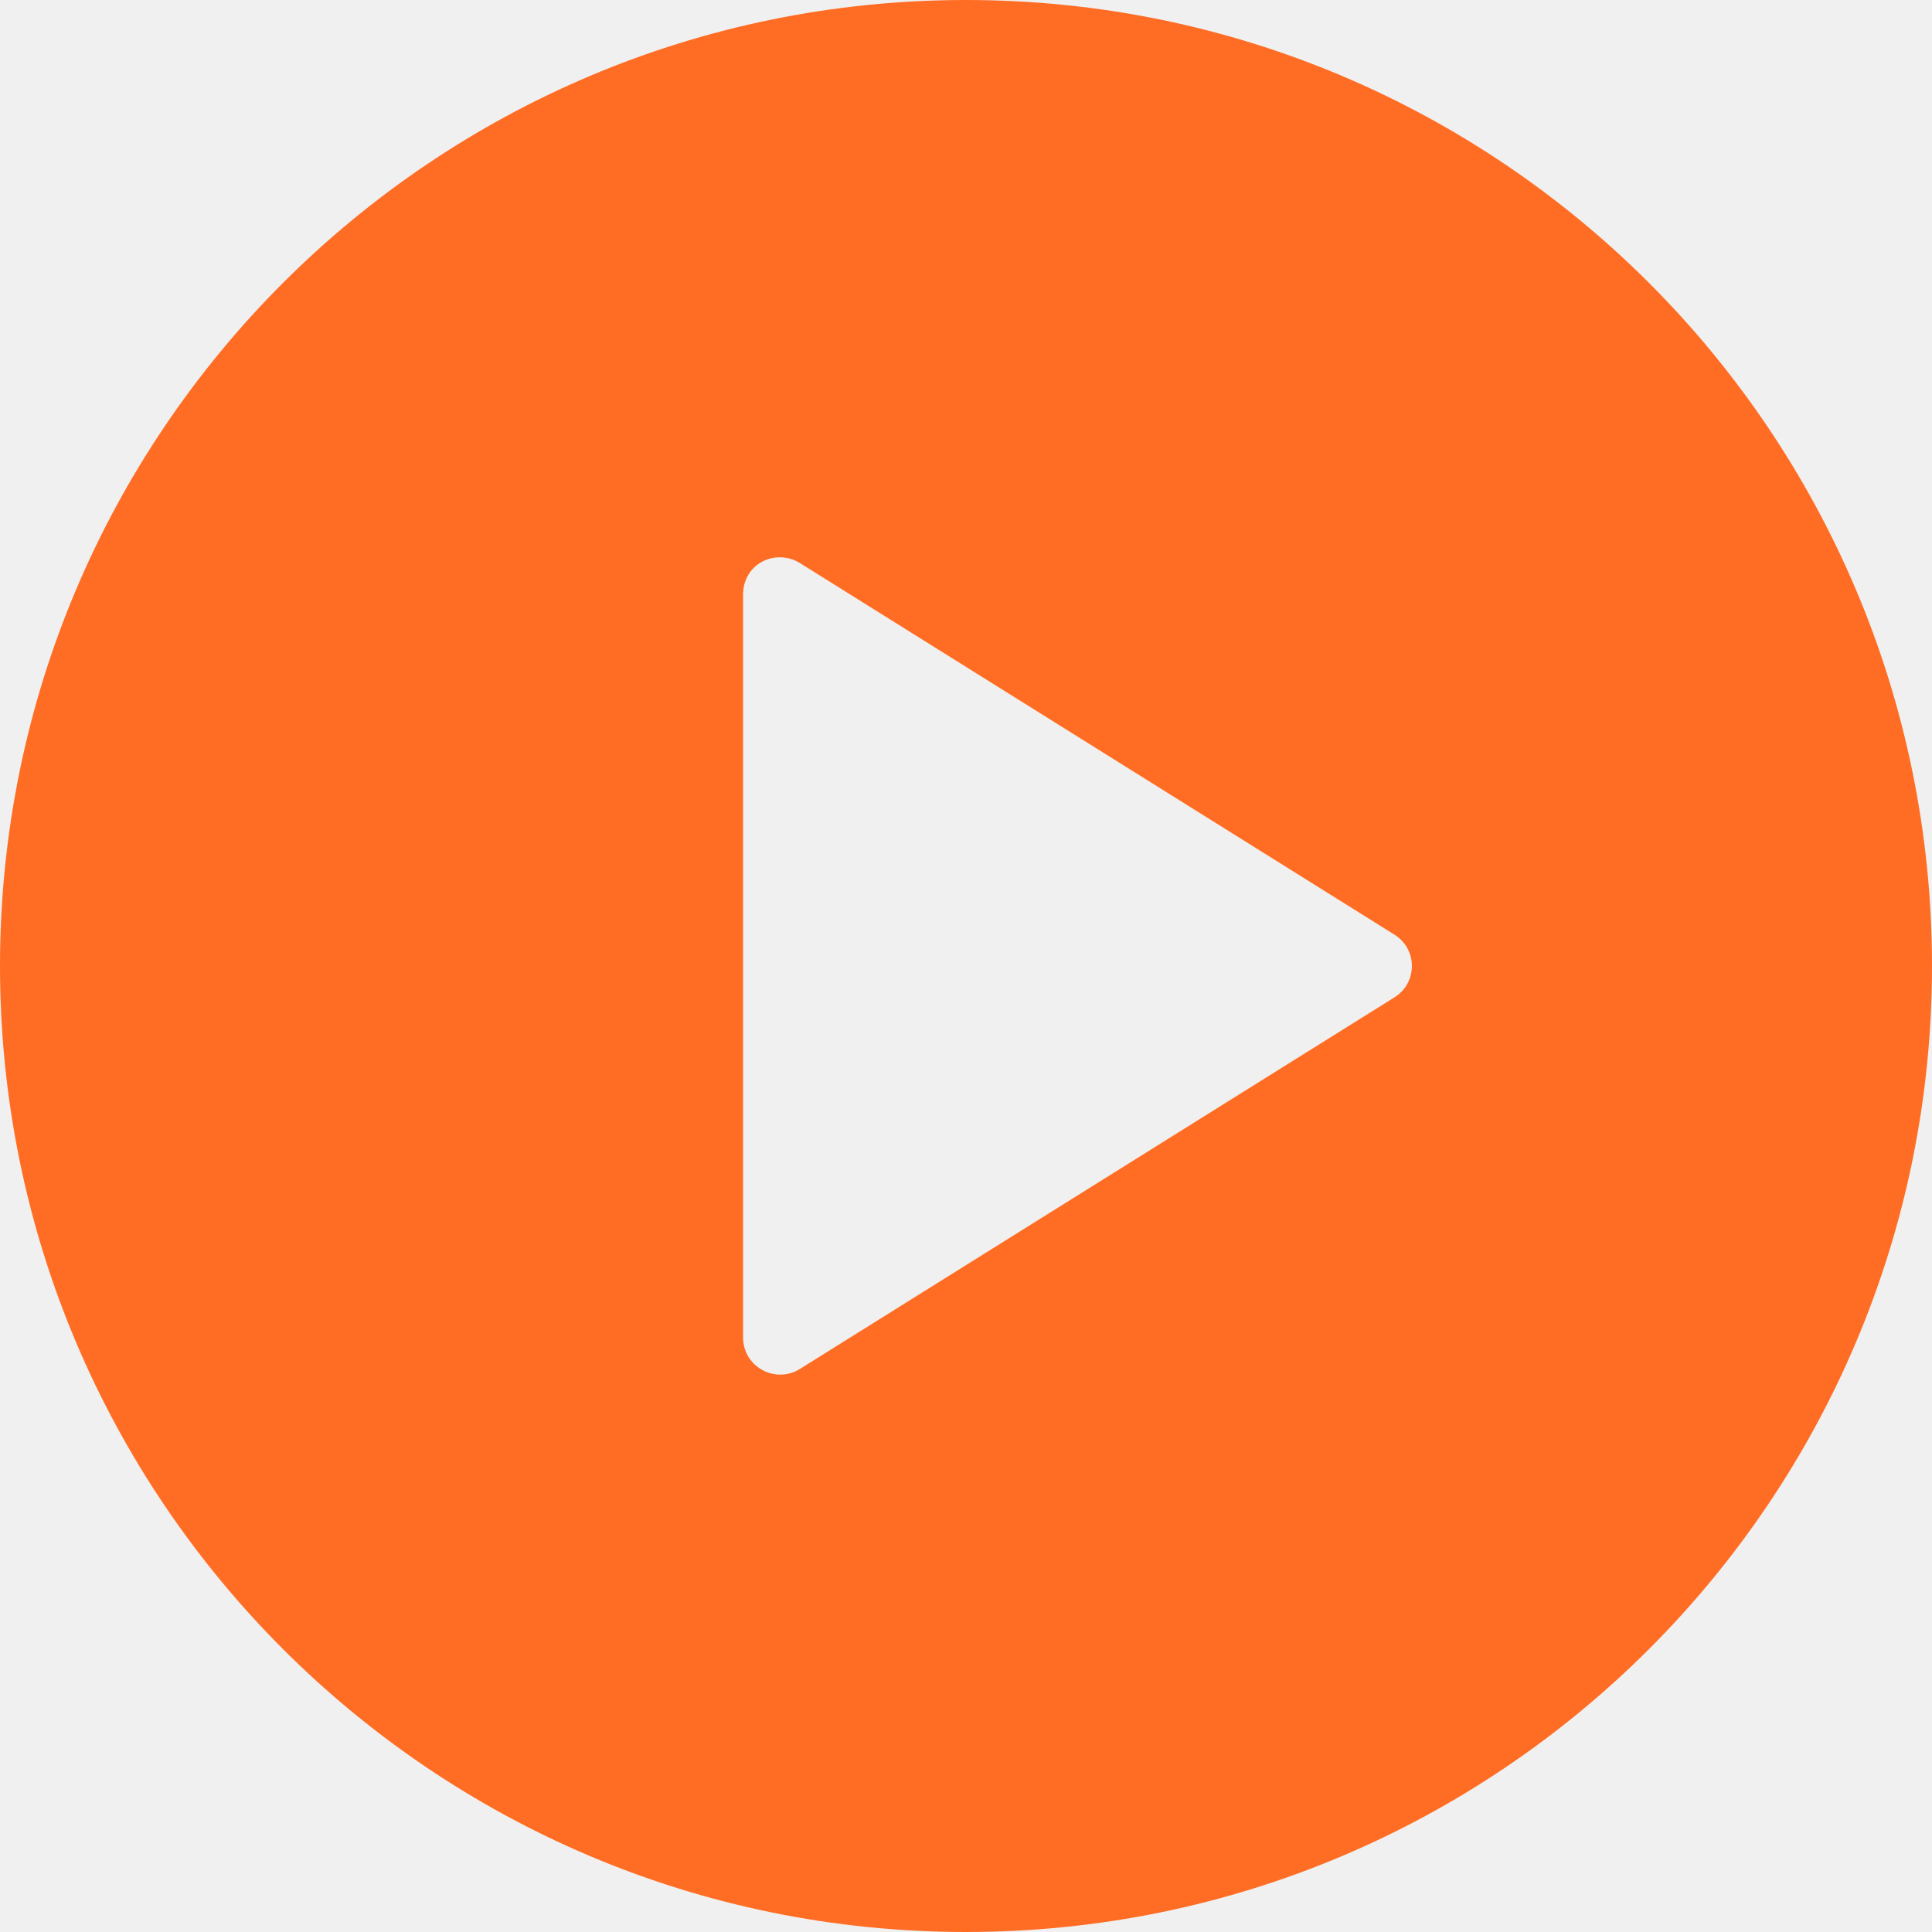
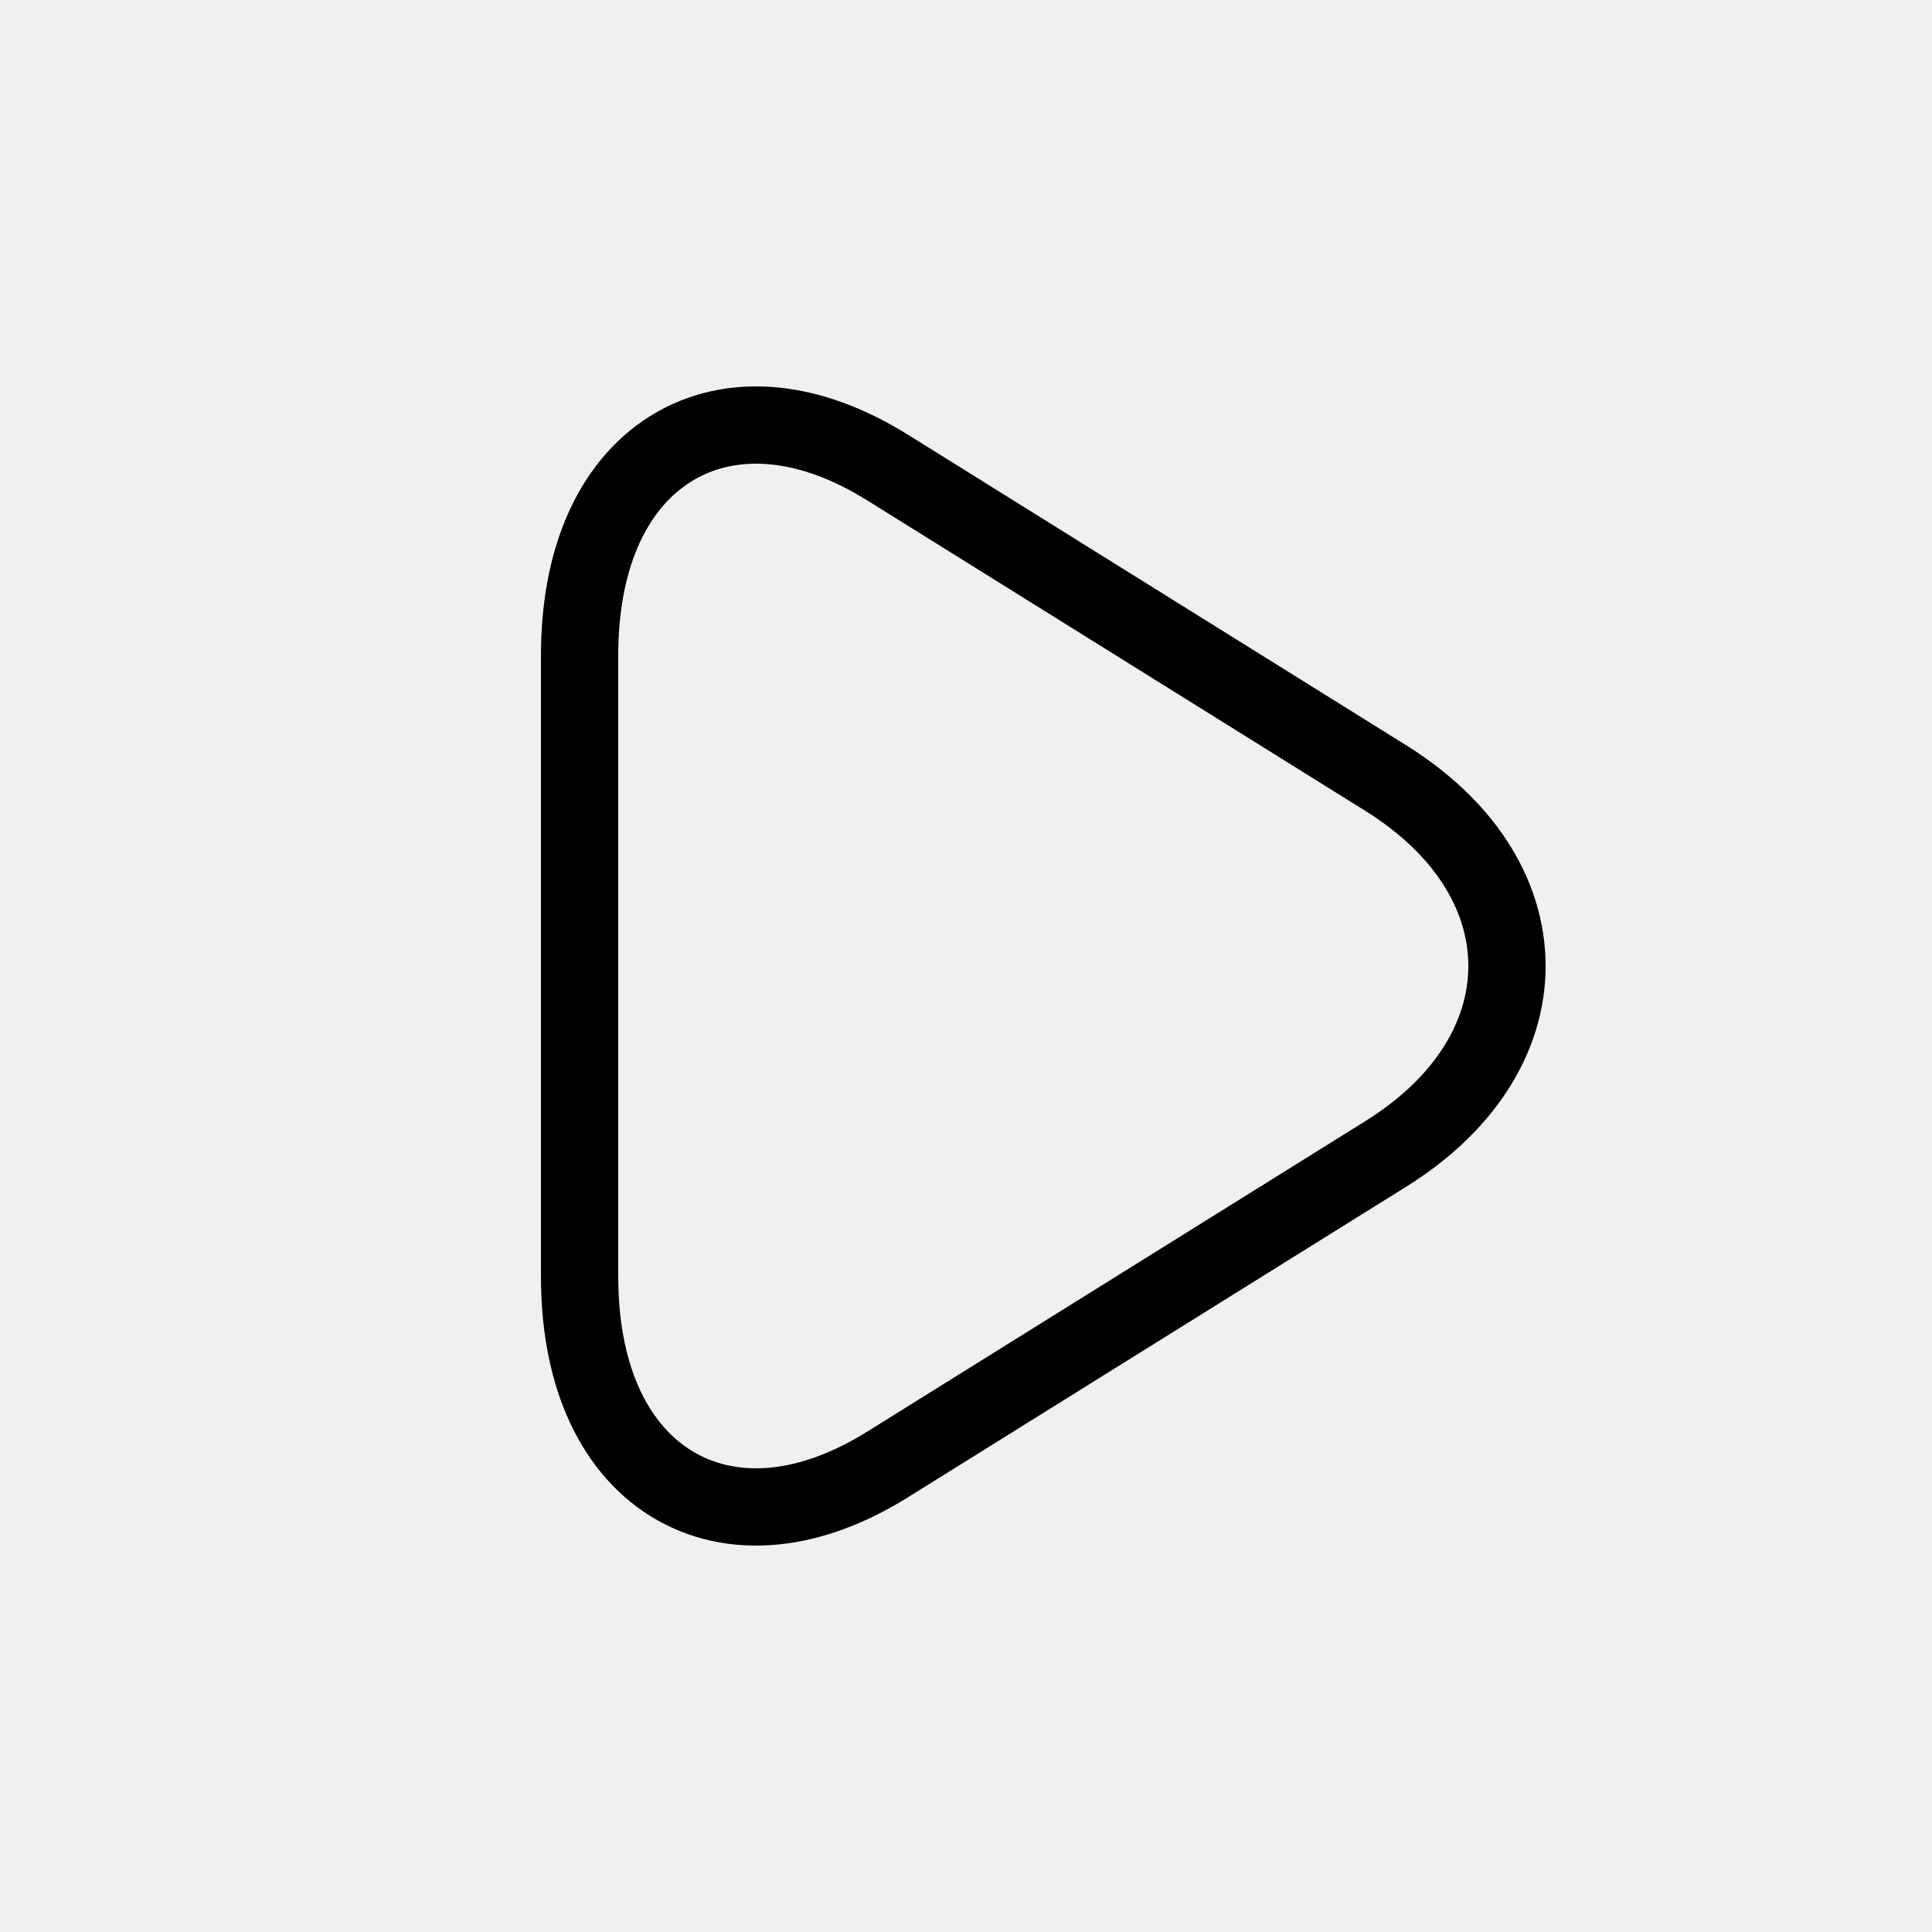
- <svg xmlns="http://www.w3.org/2000/svg" stroke-miterlimit="10" style="fill-rule:nonzero;clip-rule:evenodd;stroke-linecap:round;stroke-linejoin:round;" version="1.1" viewBox="0 0 52 52" xml:space="preserve">
-   <defs />
-   <g id="path">
-     <path d="M26 0C11.641 0 1.73458e-07 11.641 0 26C0 40.359 11.641 52 26 52C40.359 52 52 40.359 52 26C52 11.641 40.359 1.73458e-07 26 0ZM20.5 15.125C20.799 14.959 21.198 14.948 21.531 15.156L37.531 25.156C38.158 25.548 38.158 26.452 37.531 26.844C36.531 27.469 21.531 36.844 21.531 36.844C20.865 37.26 20 36.785 20 36L20 16C20 15.607 20.201 15.291 20.5 15.125Z" fill="#ff6d25" fill-rule="nonzero" opacity="1" stroke="none" />
+ <svg xmlns="http://www.w3.org/2000/svg" xmlns:xlink="http://www.w3.org/1999/xlink" height="100%" stroke-miterlimit="10" style="fill-rule:nonzero;clip-rule:evenodd;stroke-linecap:round;stroke-linejoin:round;" version="1.1" viewBox="0 0 50 50" width="100%" xml:space="preserve">
+   <defs>
+     <path d="M35.331 29.017L22.444 37.05C18.885 39.268 16 37.47 16 33.033L16 16.967C16 12.53 18.885 10.732 22.444 12.95L35.331 20.983C38.89 23.202 38.89 26.798 35.331 29.017Z" id="Fill" />
+   </defs>
+   <g id="icon_play">
+     <g opacity="1">
+       <mask height="30" id="StrokeMask" maskUnits="userSpaceOnUse" width="26" x="14" y="10">
+         <rect fill="#ffffff" height="30" stroke="none" width="26" x="14" y="10" />
+         <use fill="#000000" fill-rule="evenodd" stroke="none" xlink:href="#Fill" />
+       </mask>
+       <use fill="none" mask="url(#StrokeMask)" stroke="#000000" stroke-linecap="butt" stroke-linejoin="round" stroke-width="4" xlink:href="#Fill" />
+     </g>
  </g>
</svg>
